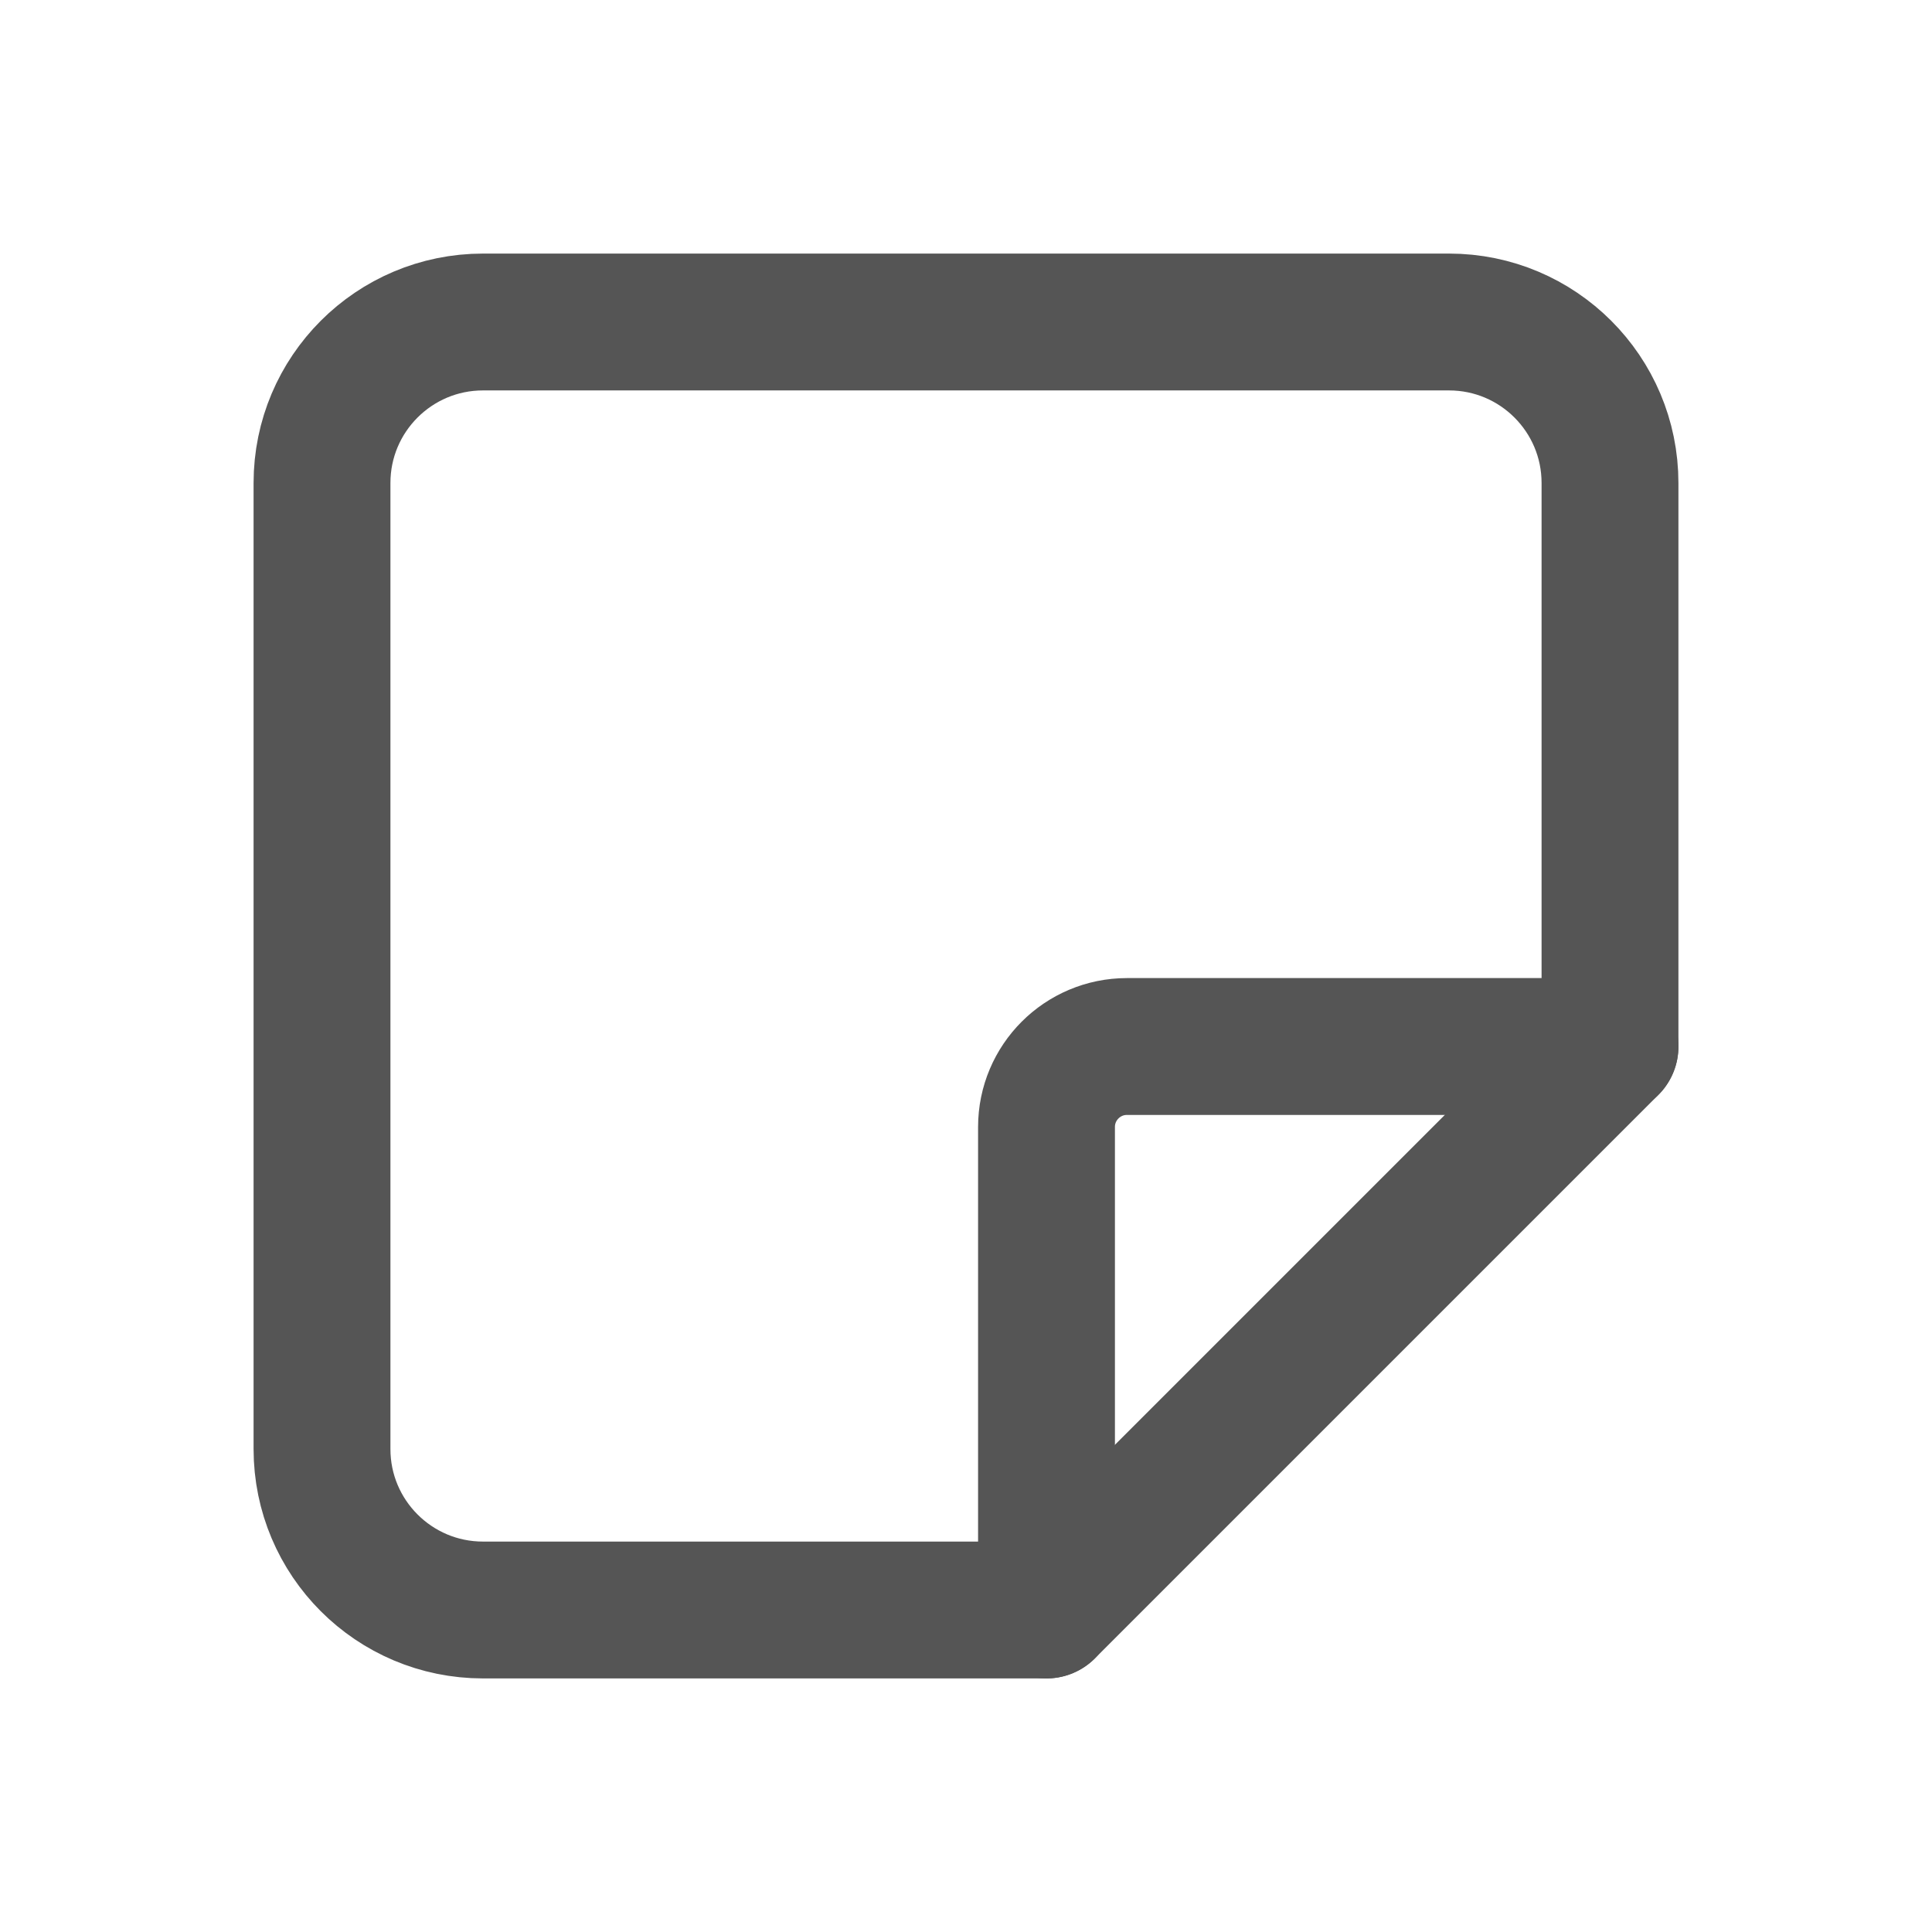
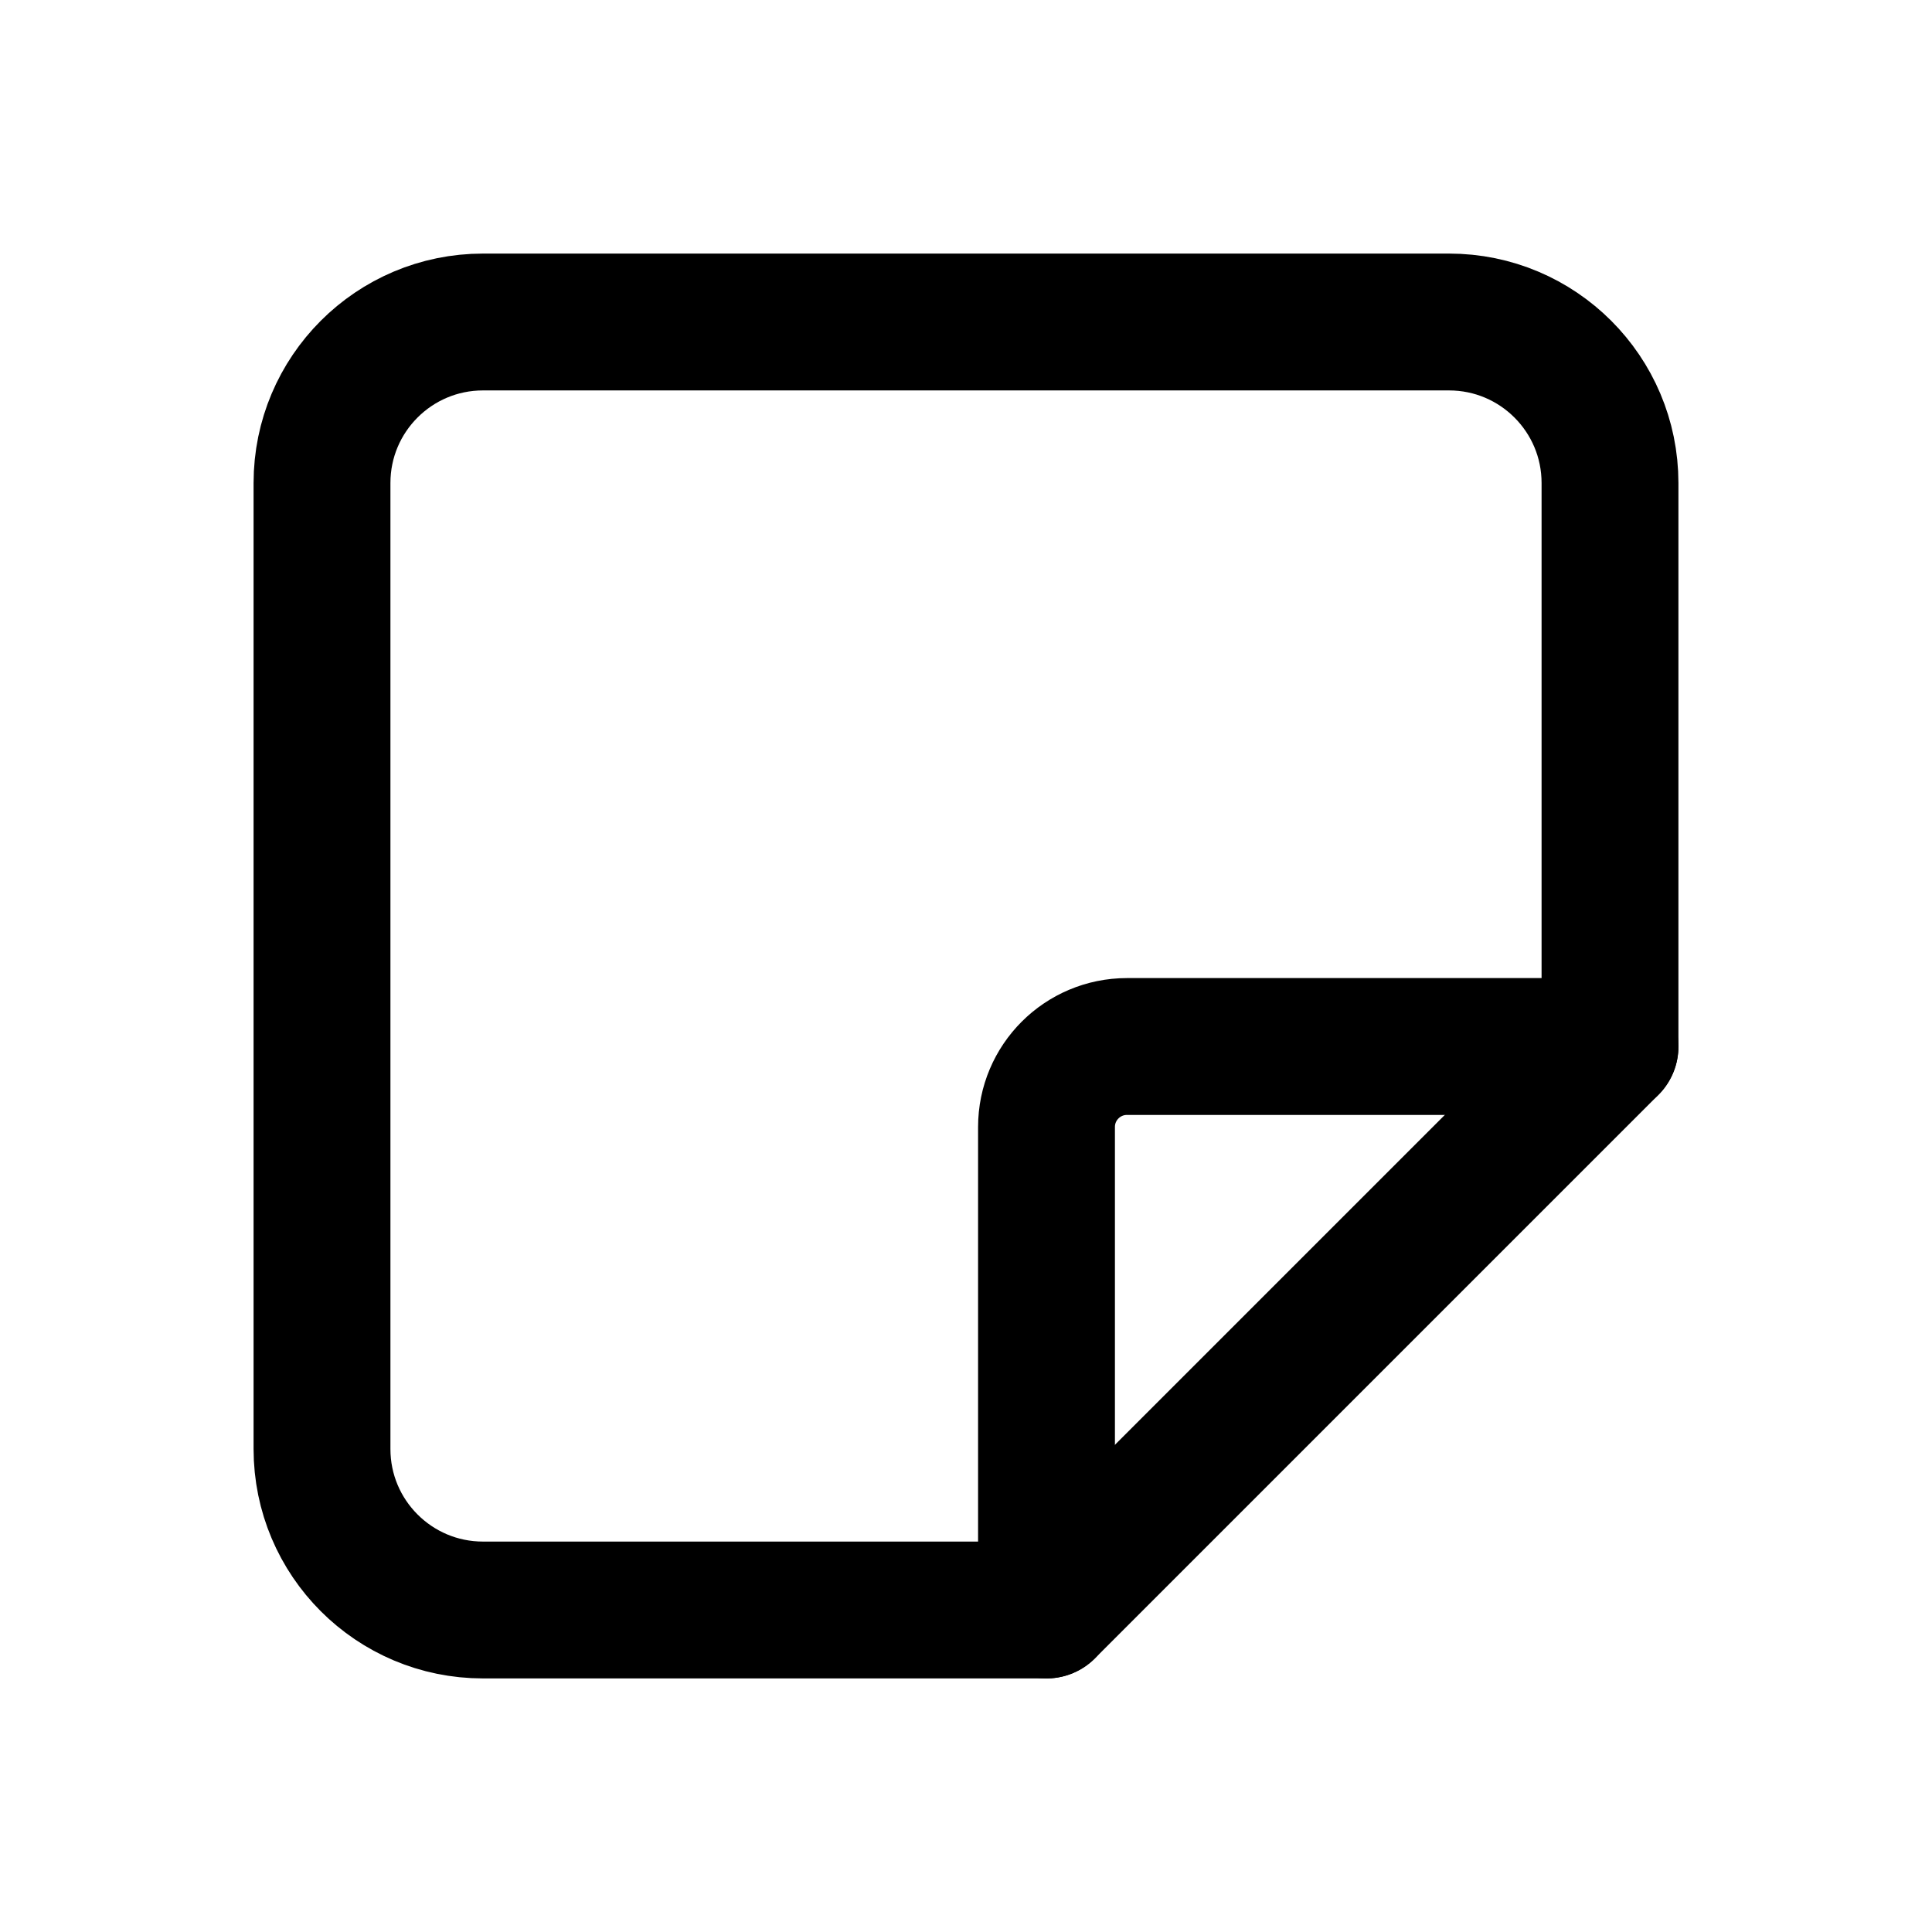
- <svg xmlns="http://www.w3.org/2000/svg" width="24" height="24" viewBox="0 0 24 24" fill="none" stroke="#555555" stroke-width="1.7" stroke-linecap="round" stroke-linejoin="round">
+ <svg xmlns="http://www.w3.org/2000/svg" width="24" height="24" viewBox="0 0 24 24" fill="none" stroke="currentColor" stroke-width="1.7" stroke-linecap="round" stroke-linejoin="round">
  <path stroke="none" d="M0 0h24v24H0z" fill="none" />
  <path d="M13 20l7 -7" />
  <path d="M13 20v-6a1 1 0 0 1 1 -1h6v-7a2 2 0 0 0 -2 -2h-12a2 2 0 0 0 -2 2v12a2 2 0 0 0 2 2h7" />
</svg>
